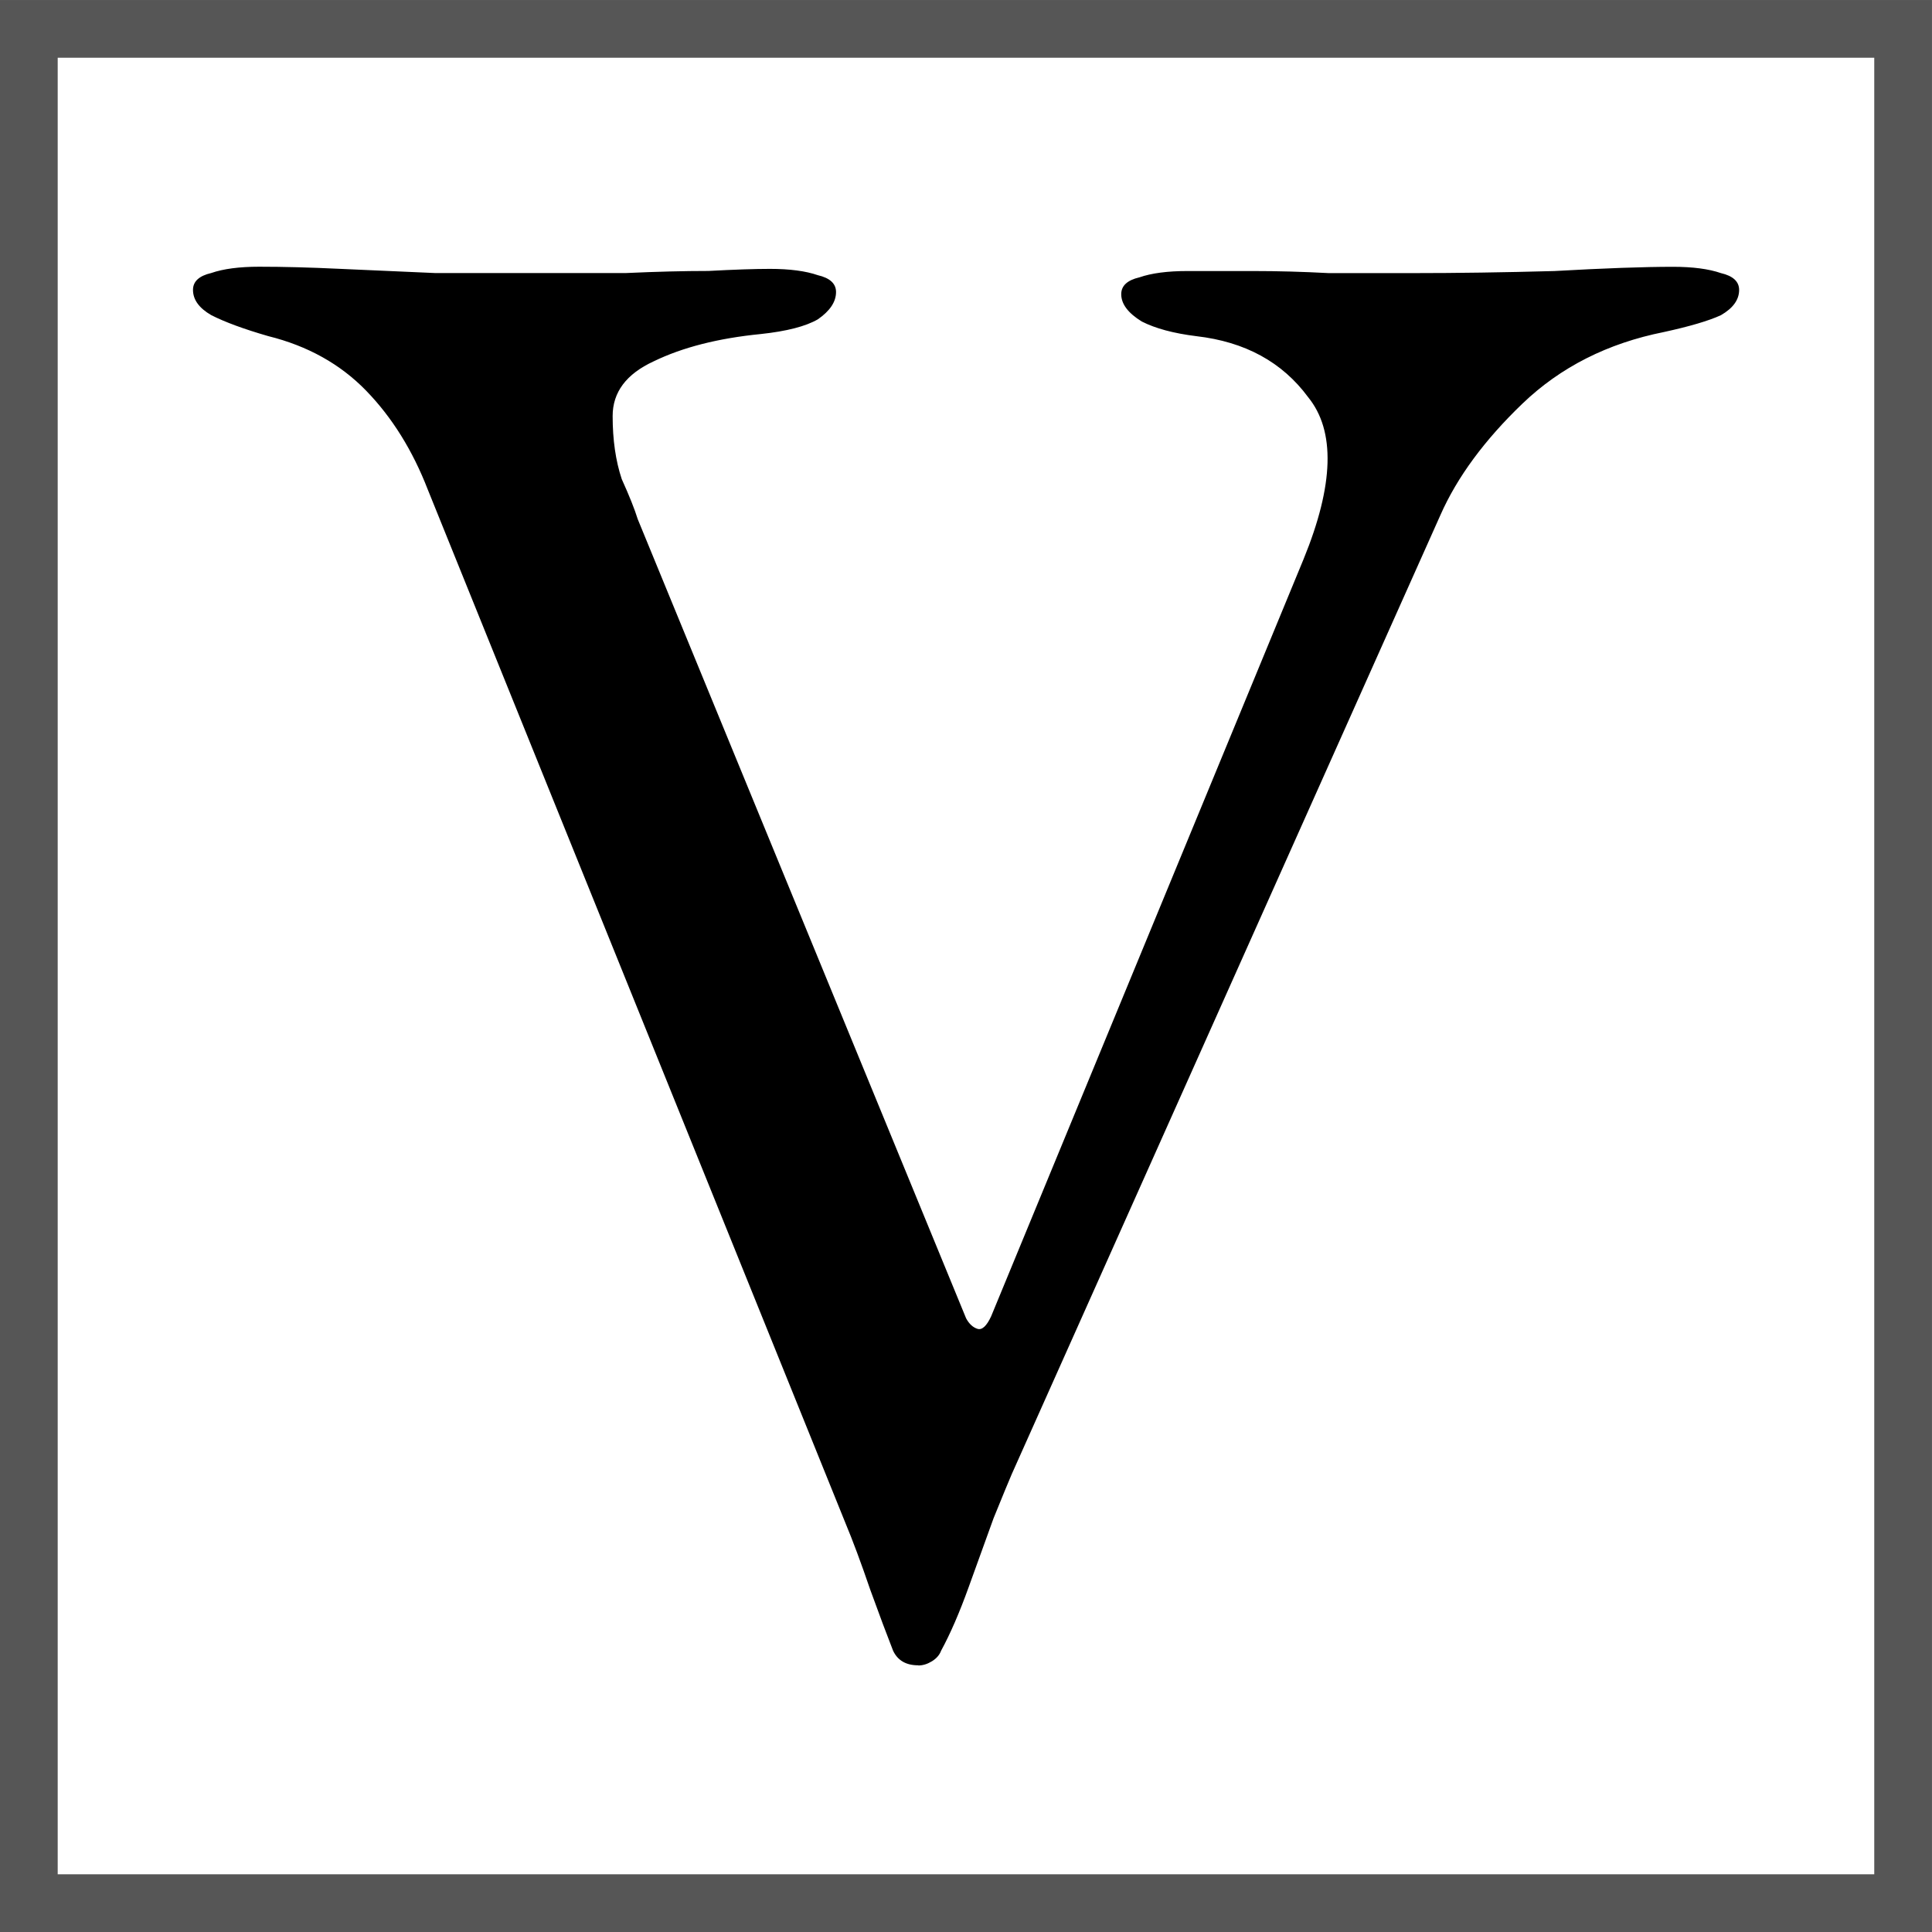
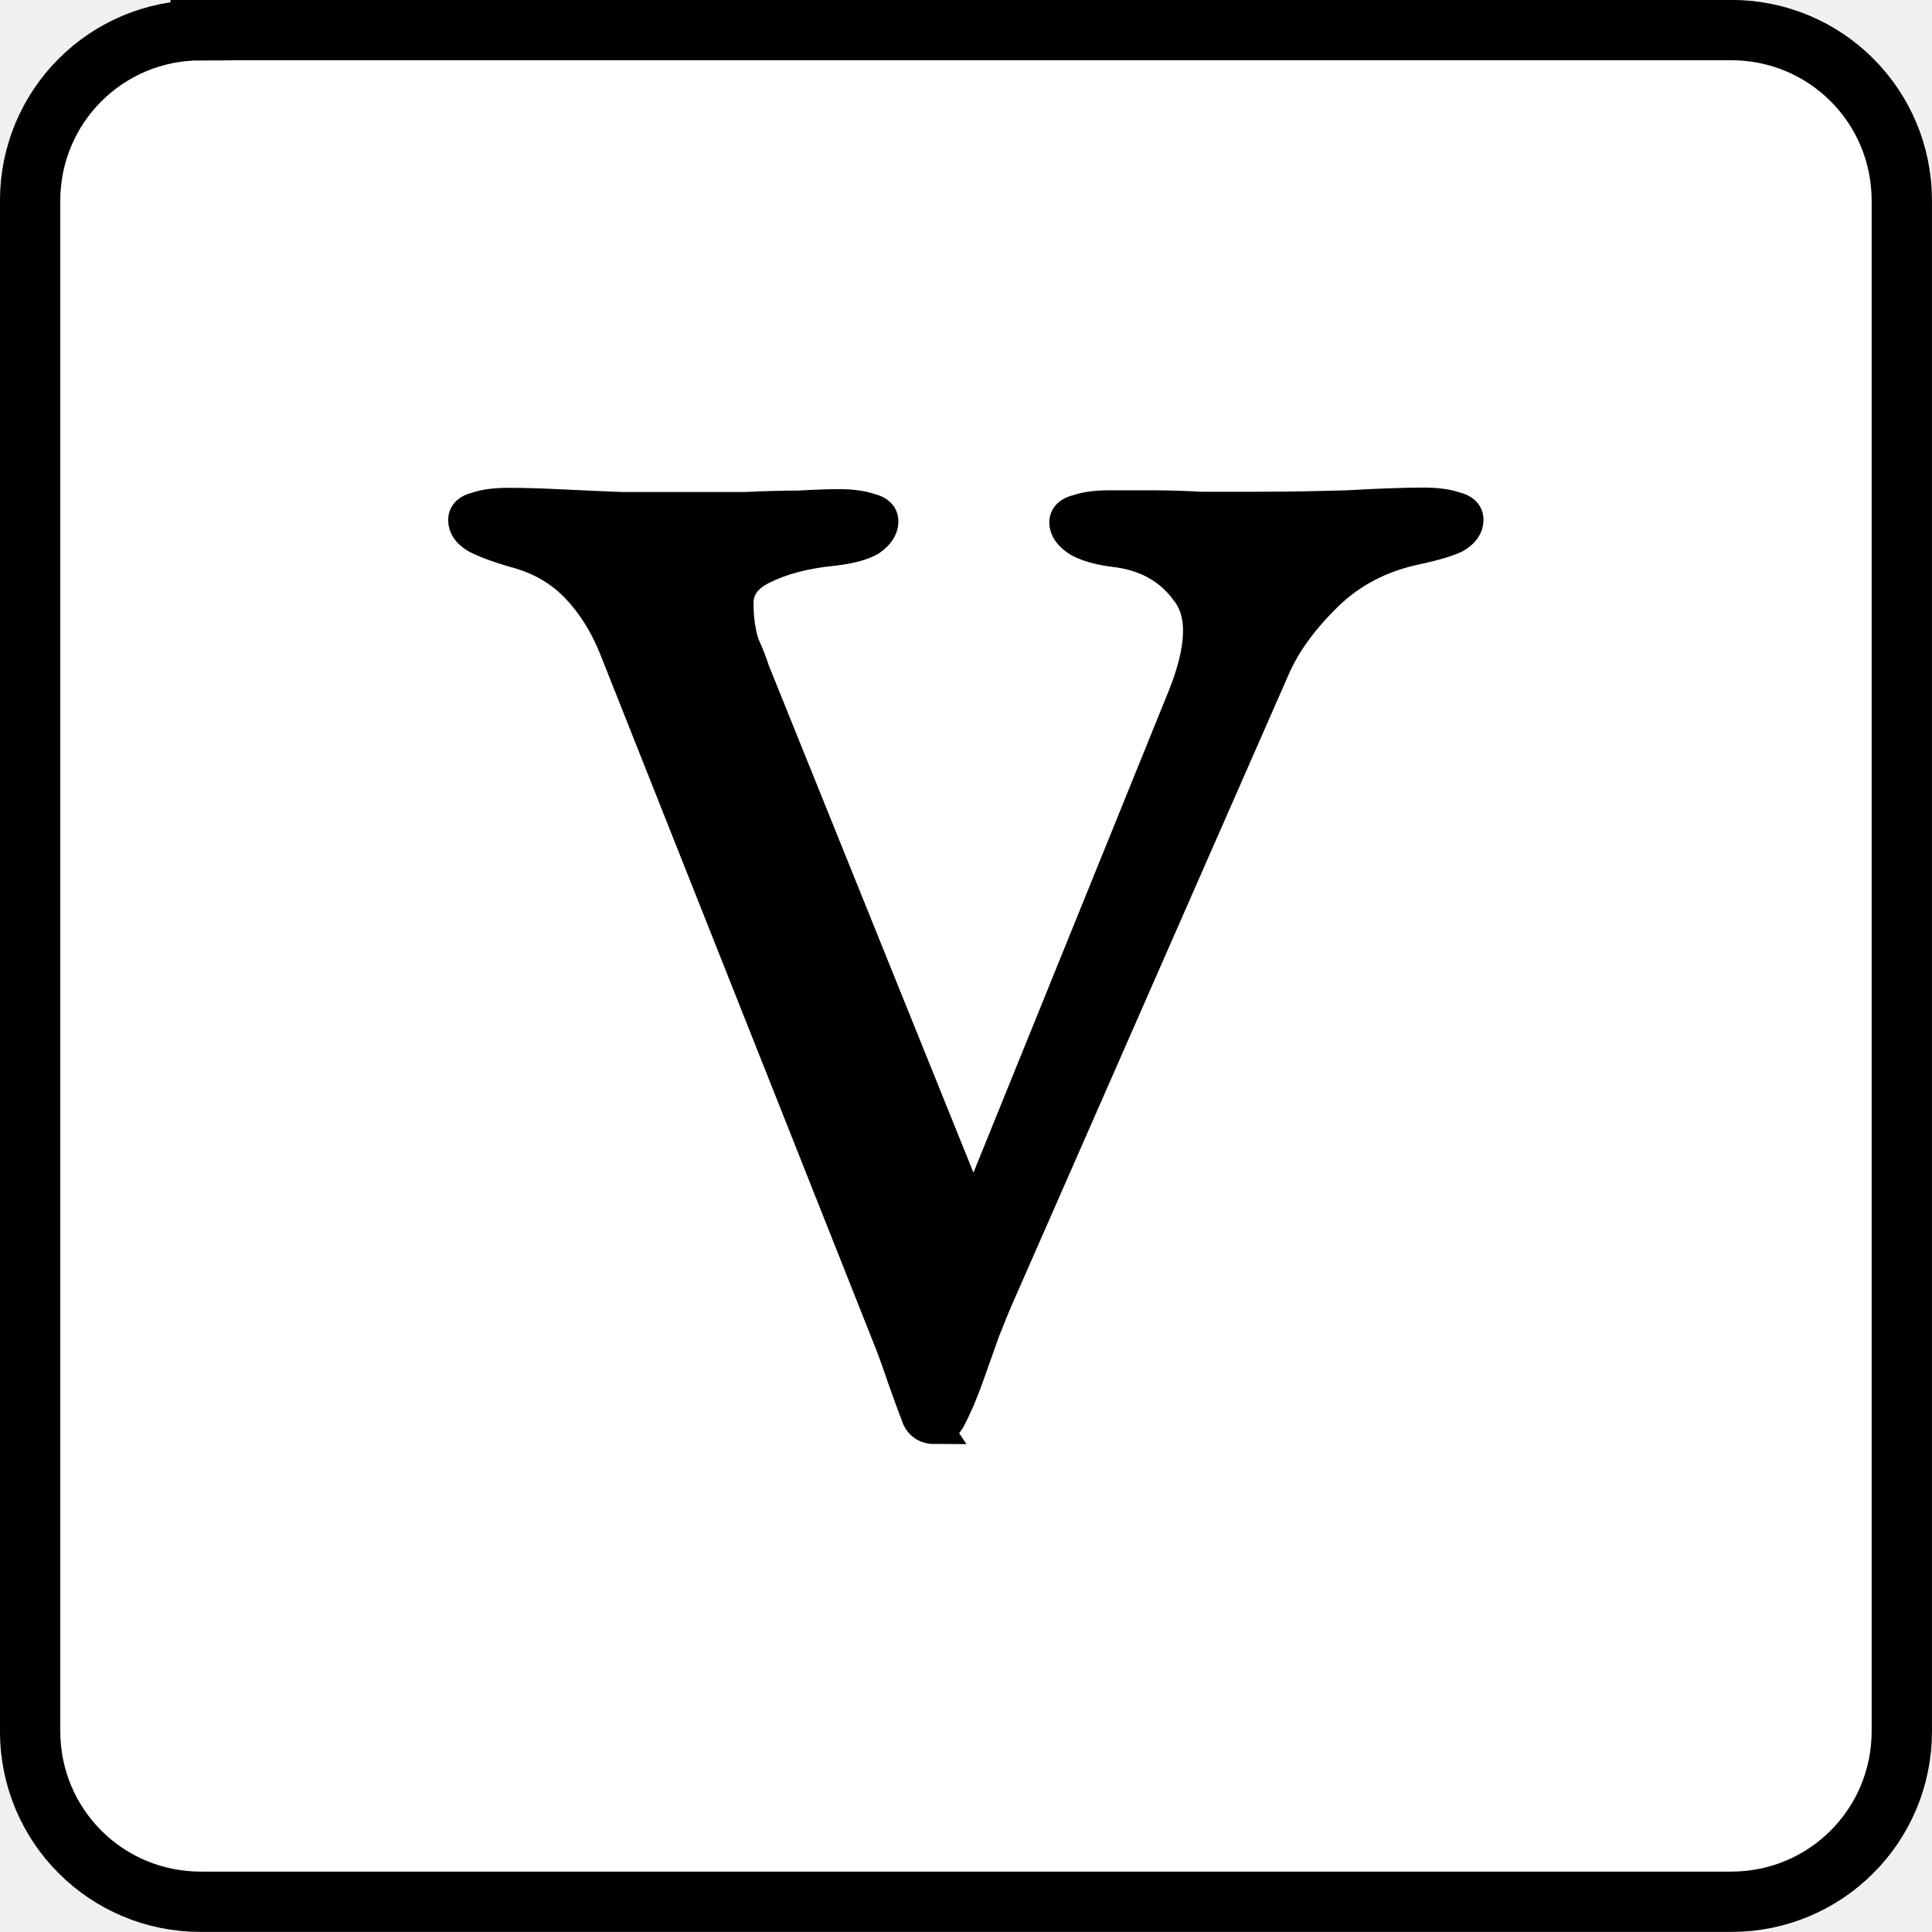
- <svg xmlns="http://www.w3.org/2000/svg" width="24.198mm" height="24.198mm" viewBox="0 0 24.198 24.198" version="1.1" id="svg1" xml:space="preserve">
+ <svg xmlns="http://www.w3.org/2000/svg" width="14.829mm" height="14.829mm" viewBox="0 0 14.829 14.829" version="1.1" id="svg1" xml:space="preserve">
  <defs id="defs1">
    <linearGradient id="swatch56">
      <stop style="stop-color:#a1a1a1;stop-opacity:1;" offset="0" id="stop56" />
    </linearGradient>
  </defs>
-   <g id="layer1" transform="translate(-9.482752,-30.43334)">
-     <rect style="fill:#ffffff;fill-opacity:1;stroke:#565656;stroke-width:0.723;stroke-dasharray:none;stroke-opacity:1" id="rect2" width="23.475" height="23.475" x="9.844" y="30.795" />
-     <path style="font-size:25.535px;font-family:'EB Garamond';-inkscape-font-specification:'EB Garamond';stroke-width:1.927" d="m 20.982,51.291 q -0.228,0 -0.314,-0.184 -0.114,-0.29 -0.286,-0.764 -0.171,-0.501 -0.314,-0.843 L 14.841,36.566 q -0.286,-0.738 -0.771,-1.238 -0.486,-0.501 -1.228,-0.685 -0.457,-0.132 -0.714,-0.263 -0.228,-0.132 -0.228,-0.316 0,-0.158 0.228,-0.211 0.228,-0.079 0.6,-0.079 0.457,0 1,0.026 0.571,0.026 1.2,0.053 0.628,0 1.285,0 0.571,0 1.114,0 0.571,-0.026 1.028,-0.026 0.486,-0.026 0.771,-0.026 0.371,0 0.6,0.079 0.228,0.053 0.228,0.211 0,0.184 -0.228,0.342 -0.228,0.132 -0.714,0.184 -0.8,0.079 -1.342,0.342 -0.514,0.237 -0.514,0.685 0,0.448 0.114,0.79 0.143,0.316 0.2,0.501 l 4.113,10.01 q 0.057,0.105 0.143,0.132 0.086,0.026 0.171,-0.158 l 3.913,-9.483 q 0.571,-1.396 0.057,-2.028 -0.486,-0.659 -1.399,-0.764 -0.428,-0.053 -0.685,-0.184 -0.257,-0.158 -0.257,-0.342 0,-0.158 0.228,-0.211 0.228,-0.079 0.6,-0.079 0.371,0 0.828,0 0.457,0 0.942,0.026 0.514,0 1.057,0 0.828,0 1.771,-0.026 0.942,-0.053 1.485,-0.053 0.371,0 0.6,0.079 0.228,0.053 0.228,0.211 0,0.184 -0.228,0.316 -0.228,0.105 -0.714,0.211 -1.057,0.211 -1.771,0.896 -0.714,0.685 -1.028,1.396 l -5.369,12.012 q -0.057,0.132 -0.228,0.553 -0.143,0.395 -0.314,0.869 -0.171,0.474 -0.343,0.79 -0.029,0.079 -0.114,0.132 -0.086,0.053 -0.171,0.053 z" id="text2" aria-label="V" />
+   <g id="layer1" transform="translate(-14.13575,-35.19812)">
+     <path id="rect5" style="fill:#ffffff;stroke:#000000;stroke-width:0.463" d="m 15.676,35.429 h 11.748 c 0.725,0 1.309,0.584 1.309,1.309 v 11.748 c 0,0.725 -0.584,1.309 -1.309,1.309 h -11.748 c -0.725,0 -1.309,-0.584 -1.309,-1.309 V 36.739 c 0,-0.725 0.584,-1.309 1.309,-1.309 z" />
+     <path style="font-size:25.535px;font-family:'EB Garamond';-inkscape-font-specification:'EB Garamond';stroke:#000000;stroke-width:0.259;stroke-dasharray:none;stroke-opacity:1" d="m 21.312,46.153 q -0.091,0 -0.125,-0.075 -0.045,-0.117 -0.113,-0.309 -0.068,-0.202 -0.125,-0.341 l -2.075,-5.229 Q 18.76,39.902 18.567,39.7 18.374,39.498 18.08,39.423 17.898,39.37 17.796,39.317 q -0.091,-0.053 -0.091,-0.128 0,-0.064 0.091,-0.085 0.091,-0.032 0.238,-0.032 0.181,0 0.397,0.011 0.227,0.011 0.476,0.021 0.25,0 0.51,0 0.227,0 0.442,0 0.227,-0.011 0.408,-0.011 0.193,-0.011 0.306,-0.011 0.147,0 0.238,0.032 0.091,0.021 0.091,0.085 0,0.075 -0.091,0.138 -0.091,0.053 -0.284,0.075 -0.318,0.032 -0.533,0.138 -0.204,0.096 -0.204,0.277 0,0.181 0.045,0.319 0.057,0.128 0.079,0.202 l 1.633,4.047 q 0.023,0.043 0.057,0.053 0.034,0.011 0.068,-0.064 l 1.554,-3.834 q 0.227,-0.564 0.023,-0.82 -0.193,-0.266 -0.556,-0.309 -0.17,-0.021 -0.272,-0.075 -0.102,-0.064 -0.102,-0.138 0,-0.064 0.091,-0.085 0.091,-0.032 0.238,-0.032 0.147,0 0.329,0 0.181,0 0.374,0.011 0.204,0 0.42,0 0.329,0 0.703,-0.011 0.374,-0.021 0.59,-0.021 0.147,0 0.238,0.032 0.091,0.021 0.091,0.085 0,0.075 -0.091,0.128 -0.091,0.043 -0.284,0.085 -0.42,0.085 -0.703,0.362 -0.284,0.277 -0.408,0.564 l -2.132,4.856 q -0.023,0.053 -0.091,0.224 -0.057,0.16 -0.125,0.351 -0.068,0.192 -0.136,0.319 -0.011,0.032 -0.045,0.053 -0.034,0.021 -0.068,0.021 z" id="text2" aria-label="V" />
  </g>
</svg>
